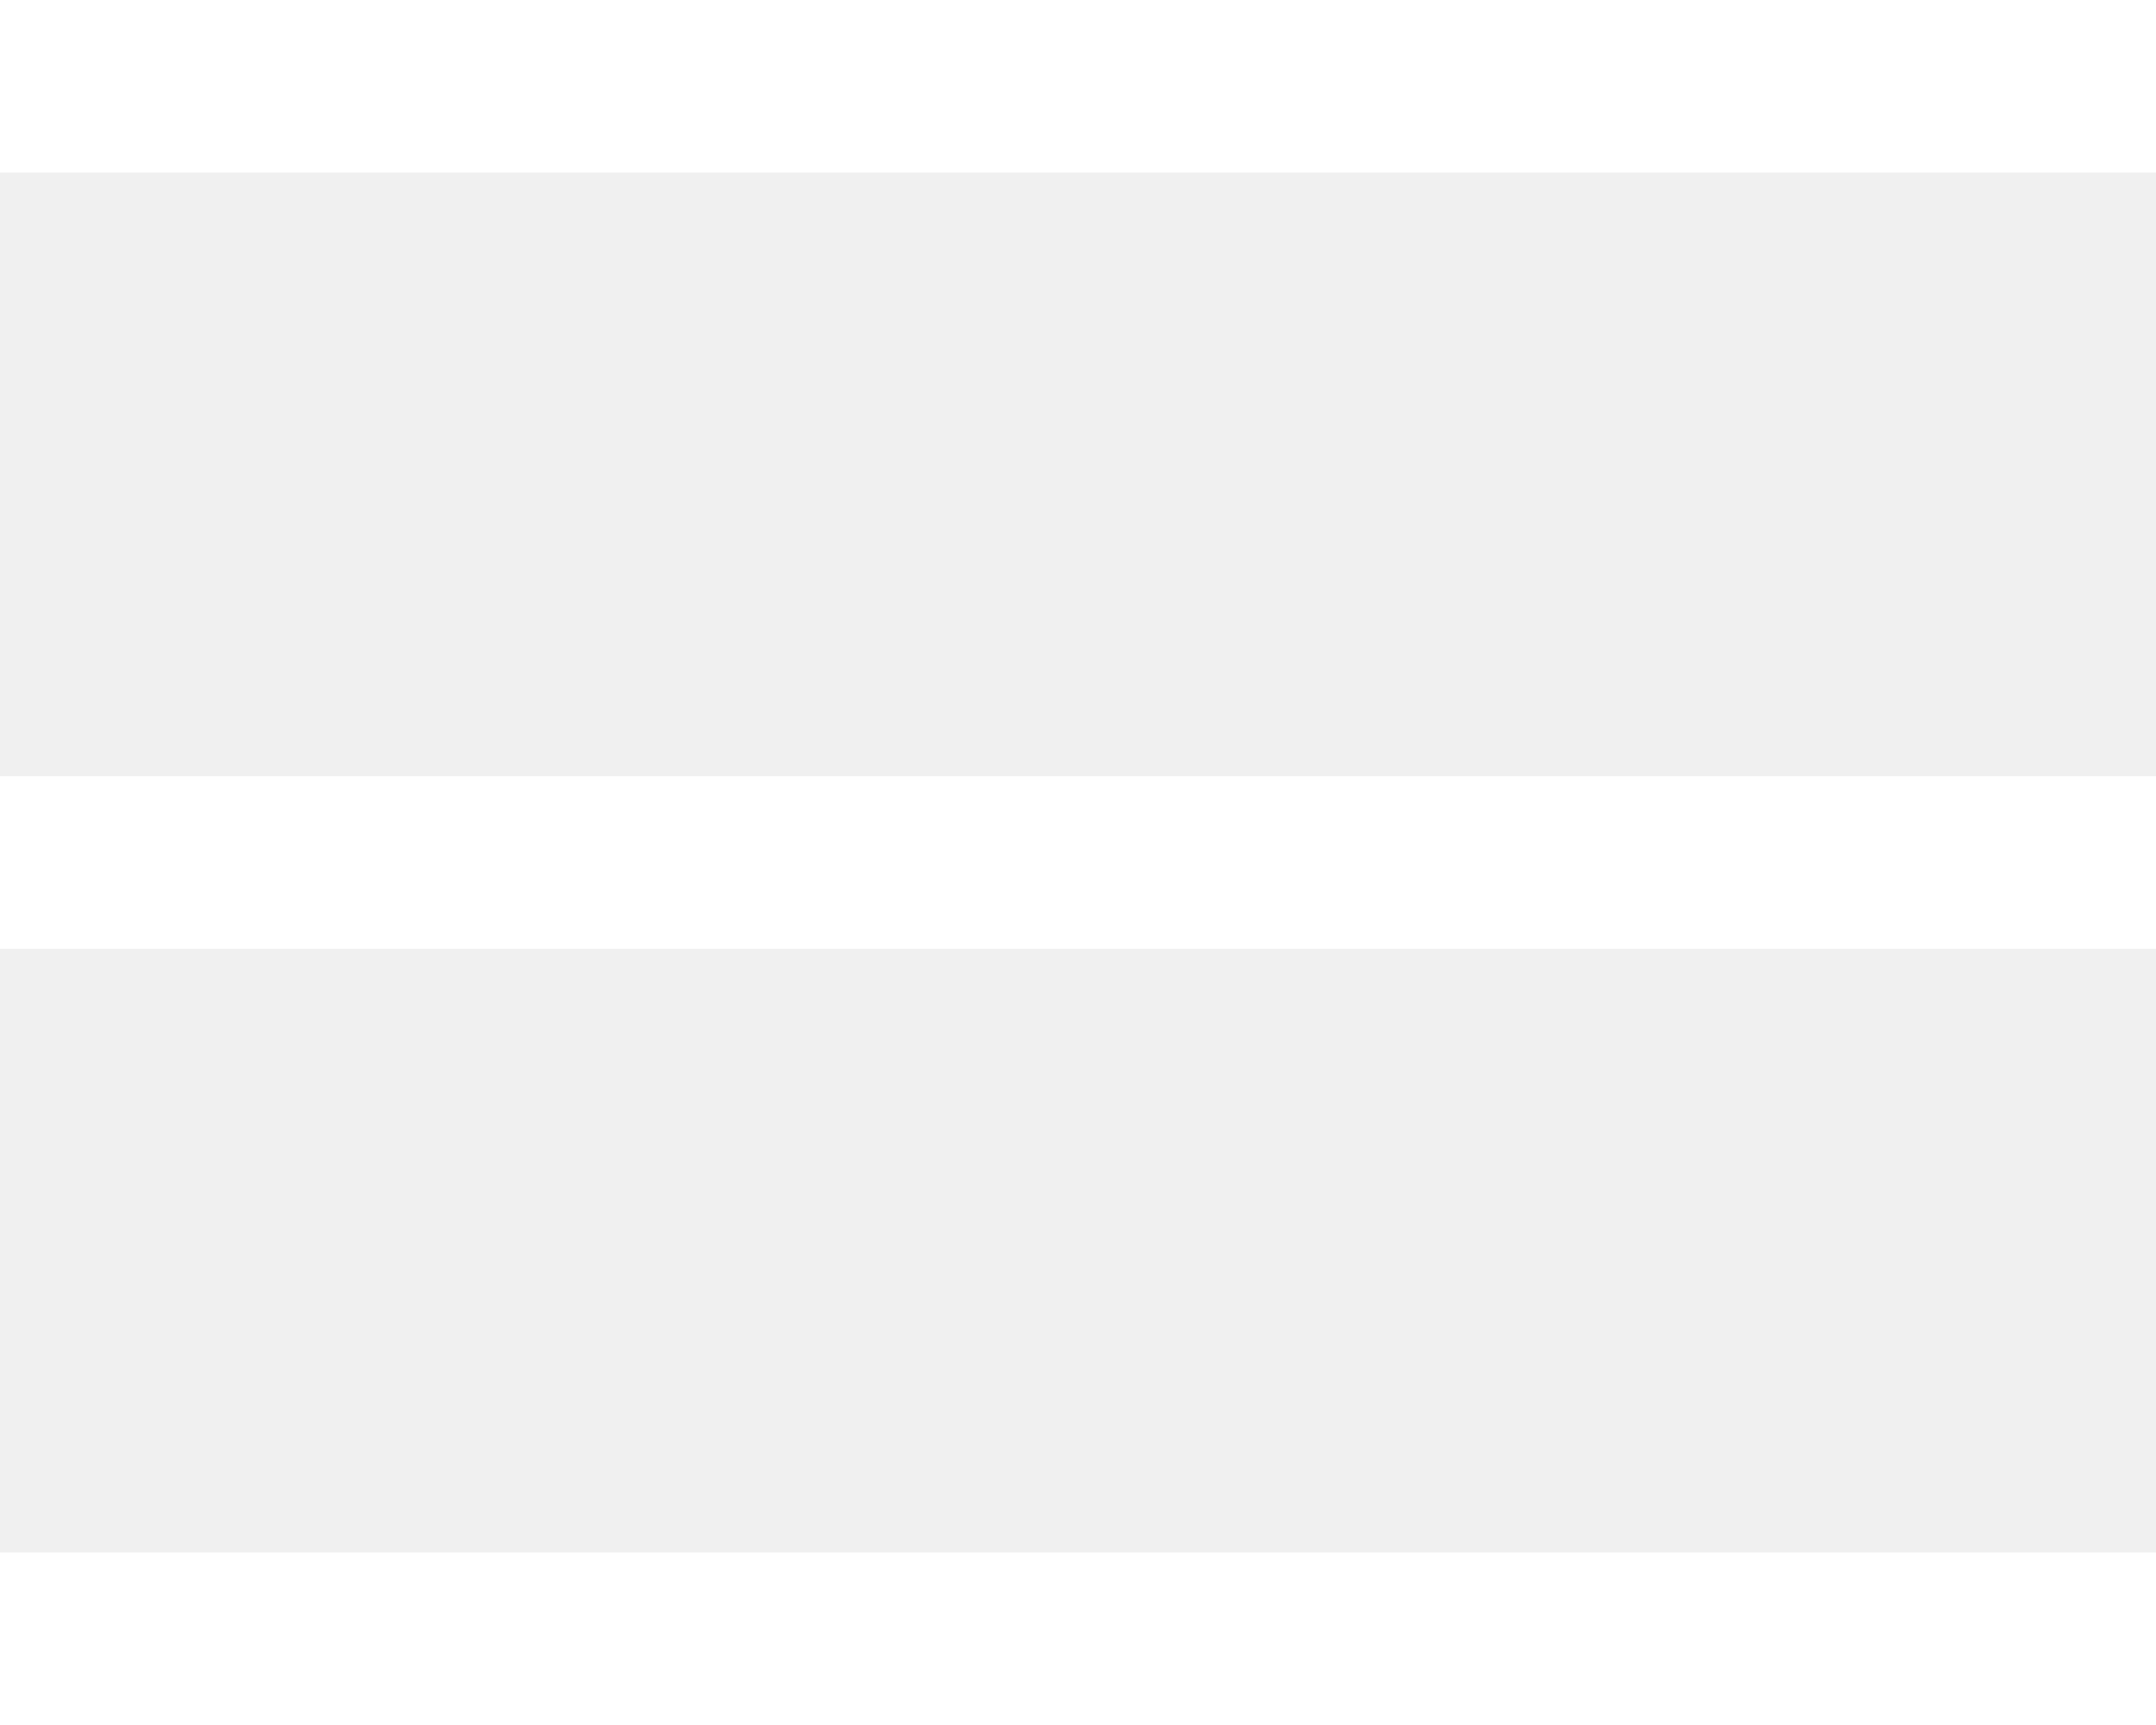
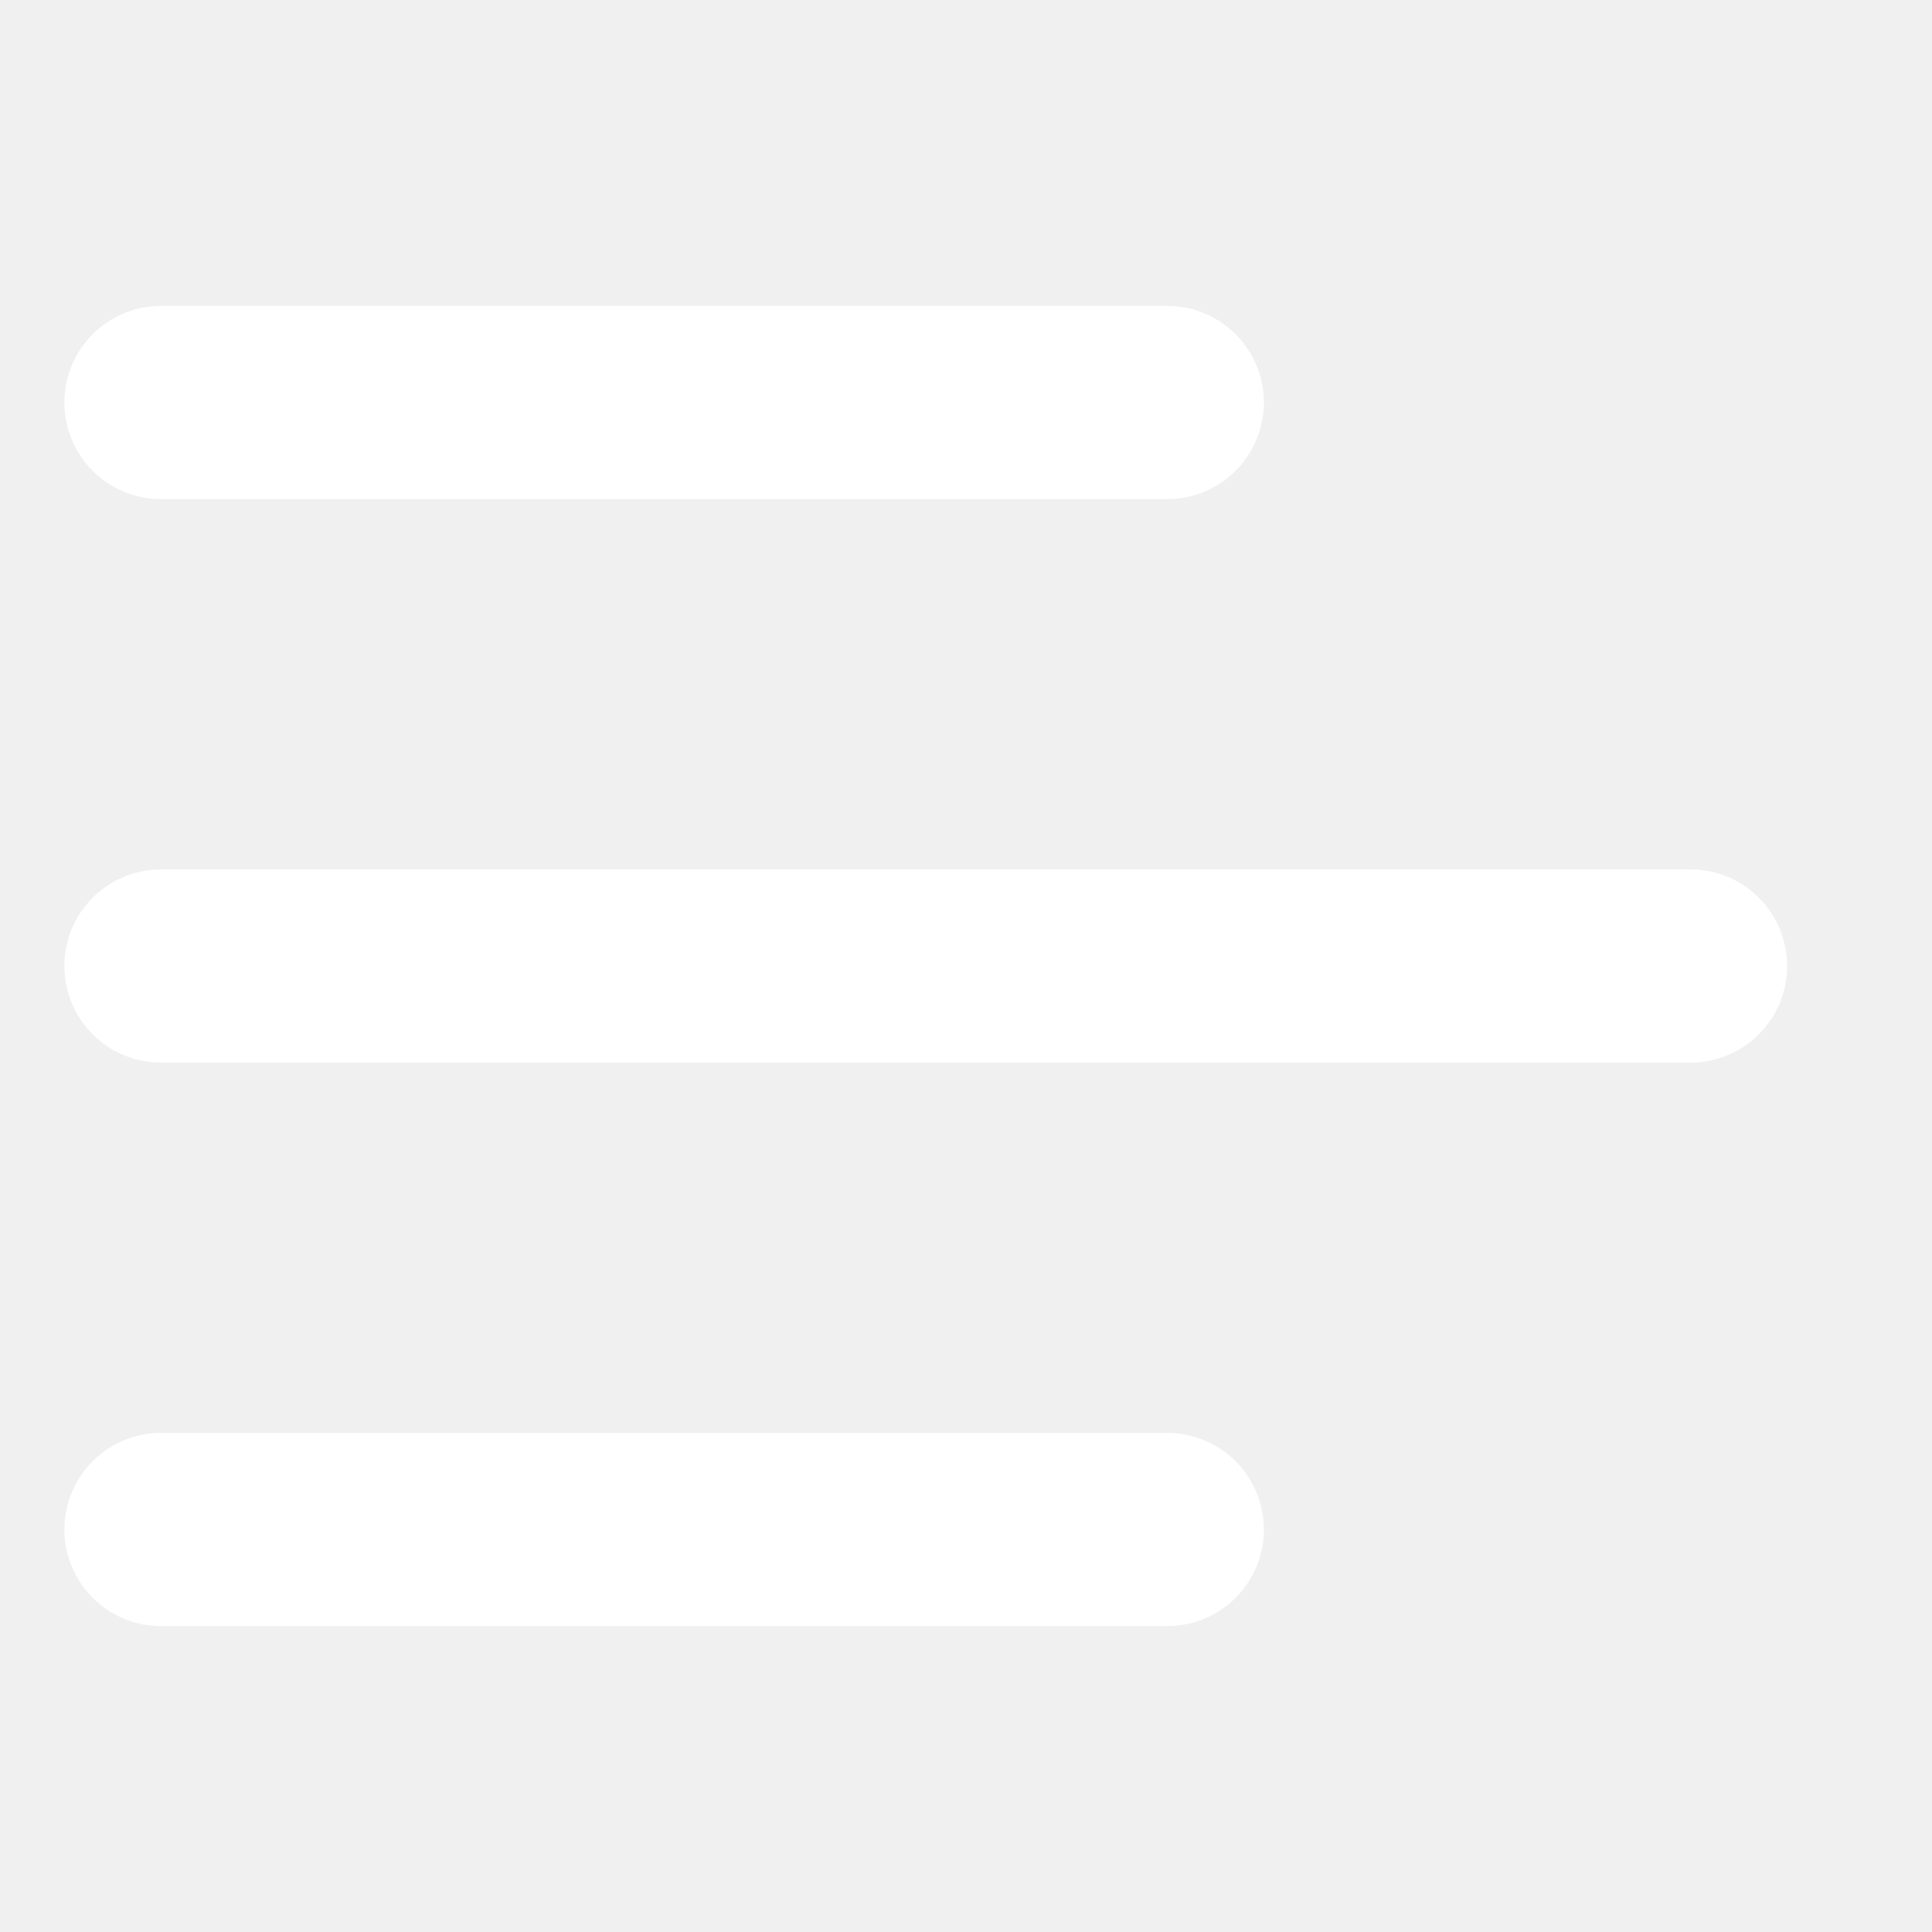
- <svg xmlns="http://www.w3.org/2000/svg" width="25" height="20" viewBox="0 0 25 20" fill="none">
-   <line y1="1" x2="25" y2="1" stroke="#ffffff" stroke-width="2" />
-   <line y1="10" x2="25" y2="10" stroke="#ffffff" stroke-width="2" />
-   <line y1="19" x2="25" y2="19" stroke="#ffffff" stroke-width="2" />
+ <svg xmlns="http://www.w3.org/2000/svg" width="30" height="30" viewBox="0 0 30 30" fill="none">
+   <path d="M18.125 6.25L2.5 6.25M26.25 15L2.5 15M18.125 23.75L2.5 23.75" stroke="white" stroke-width="3" stroke-linecap="round" stroke-linejoin="round" />
</svg>
